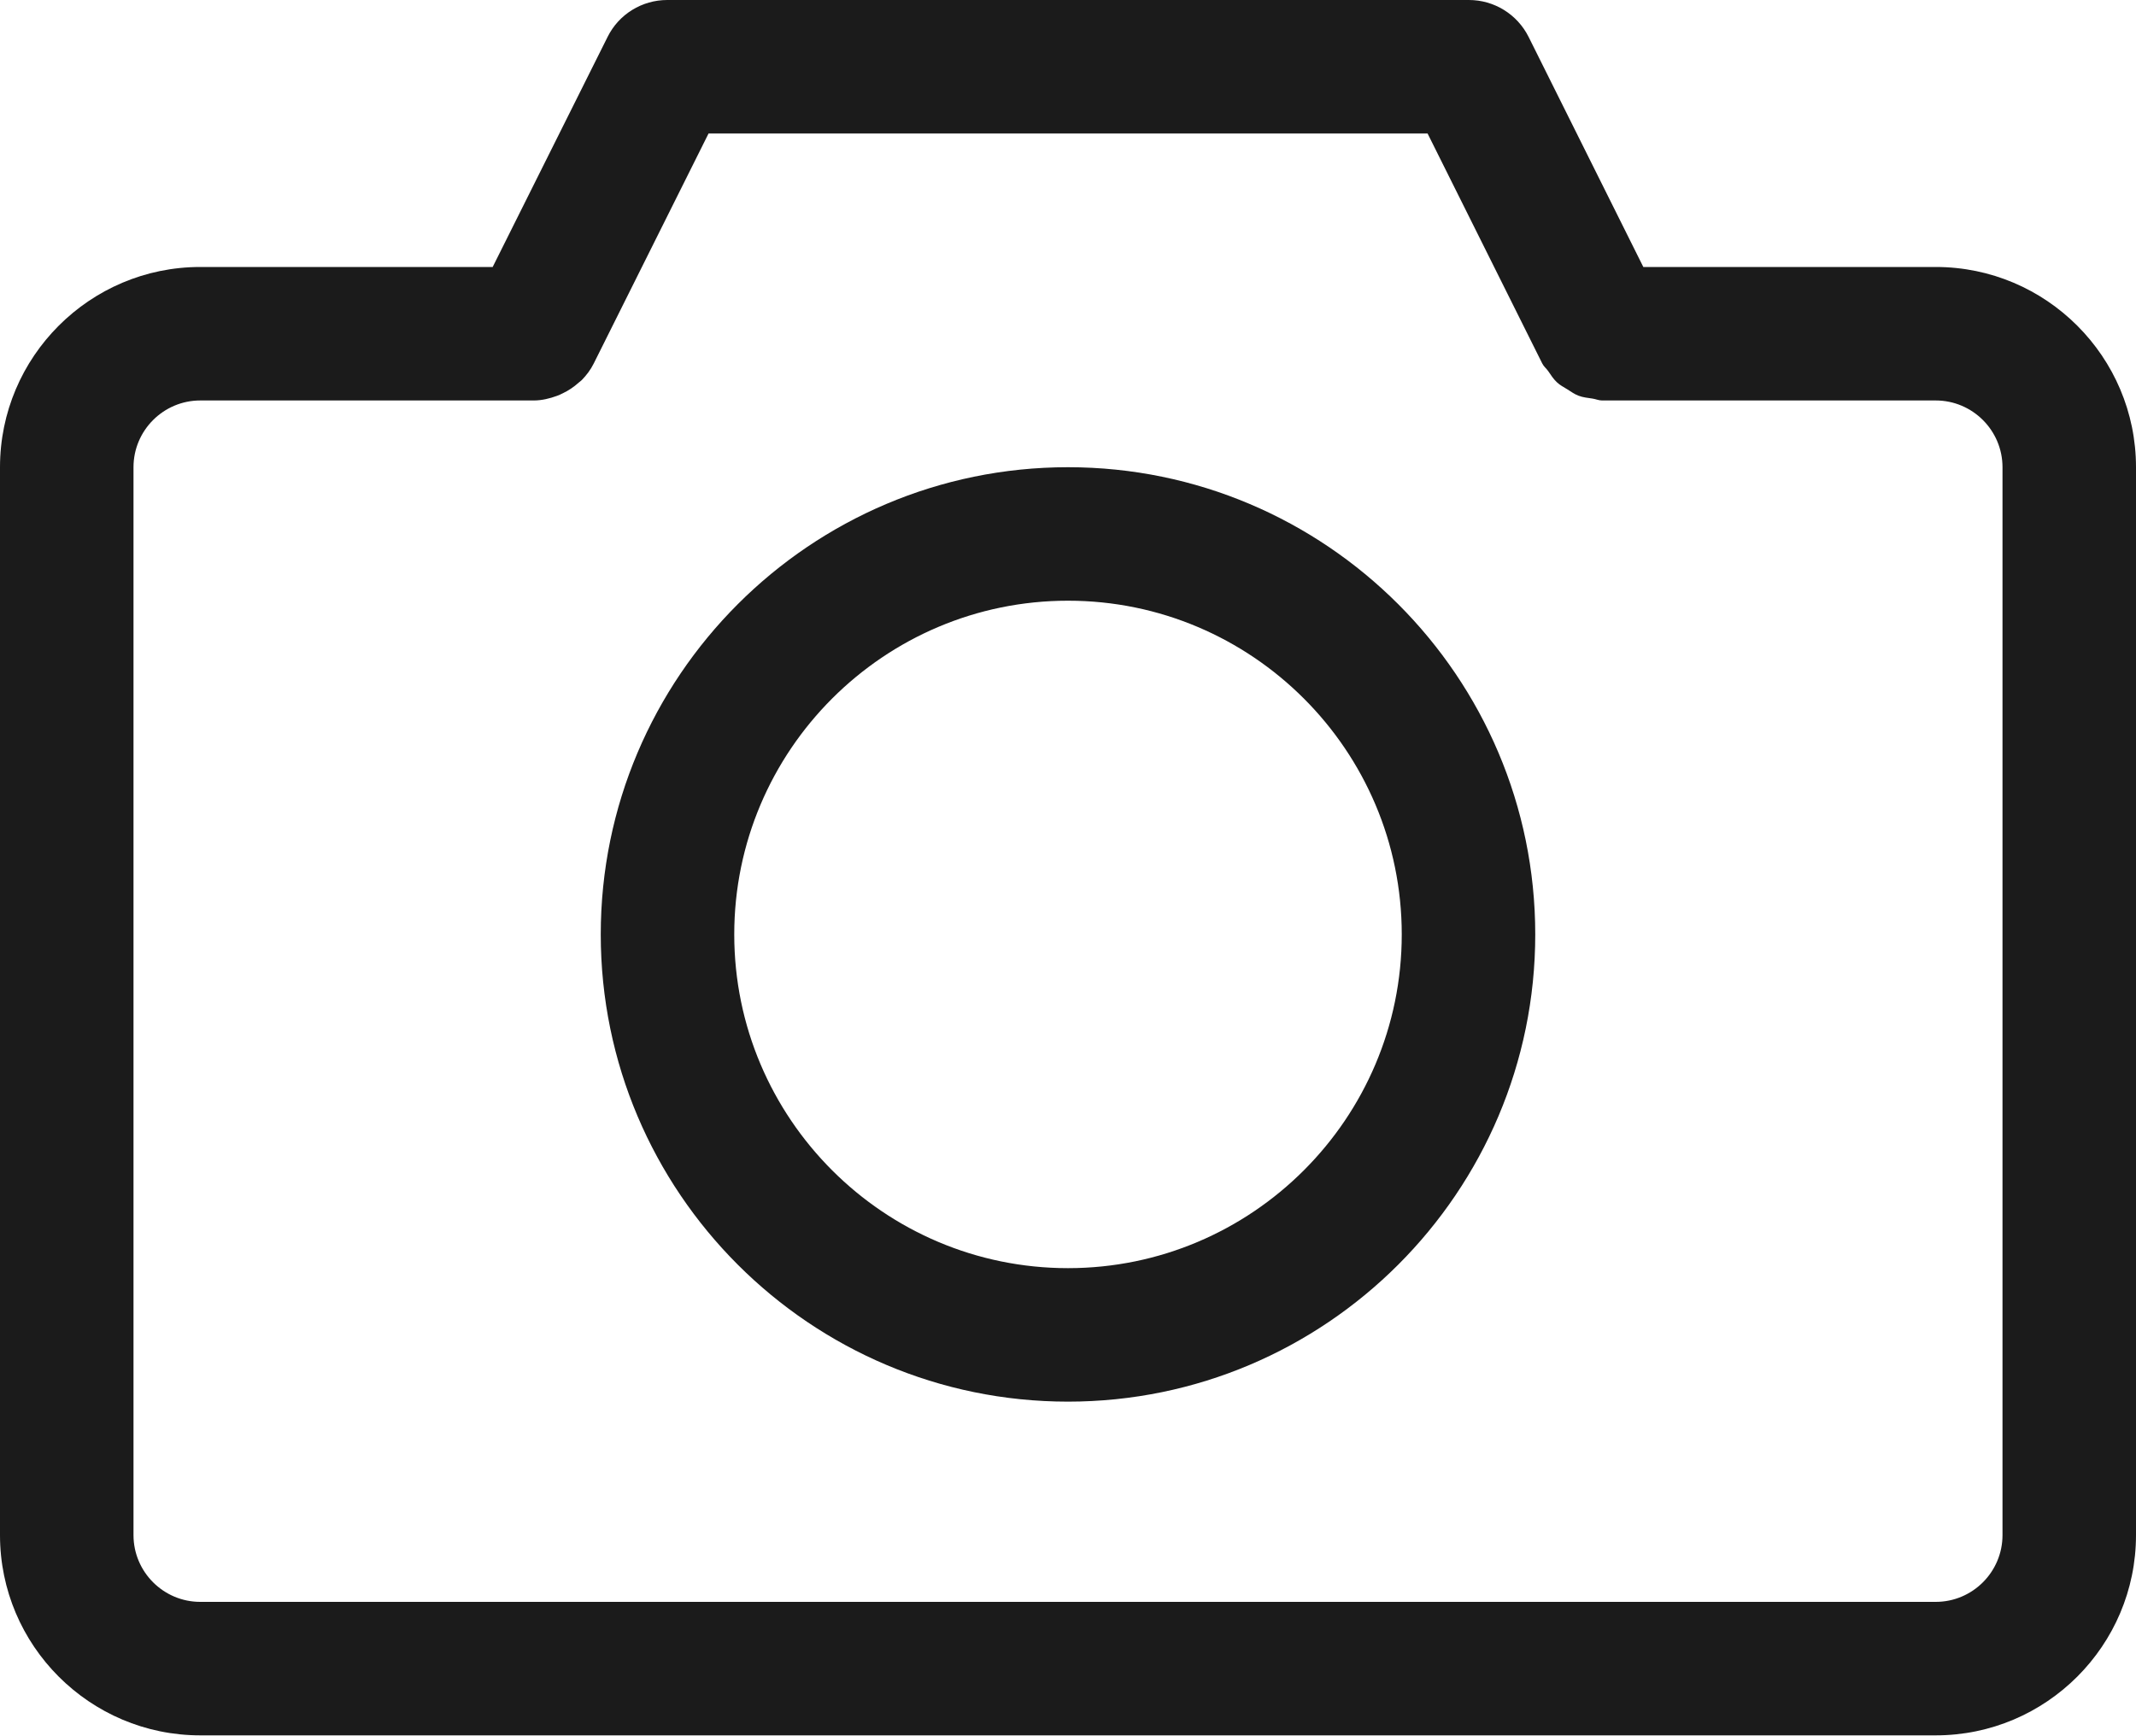
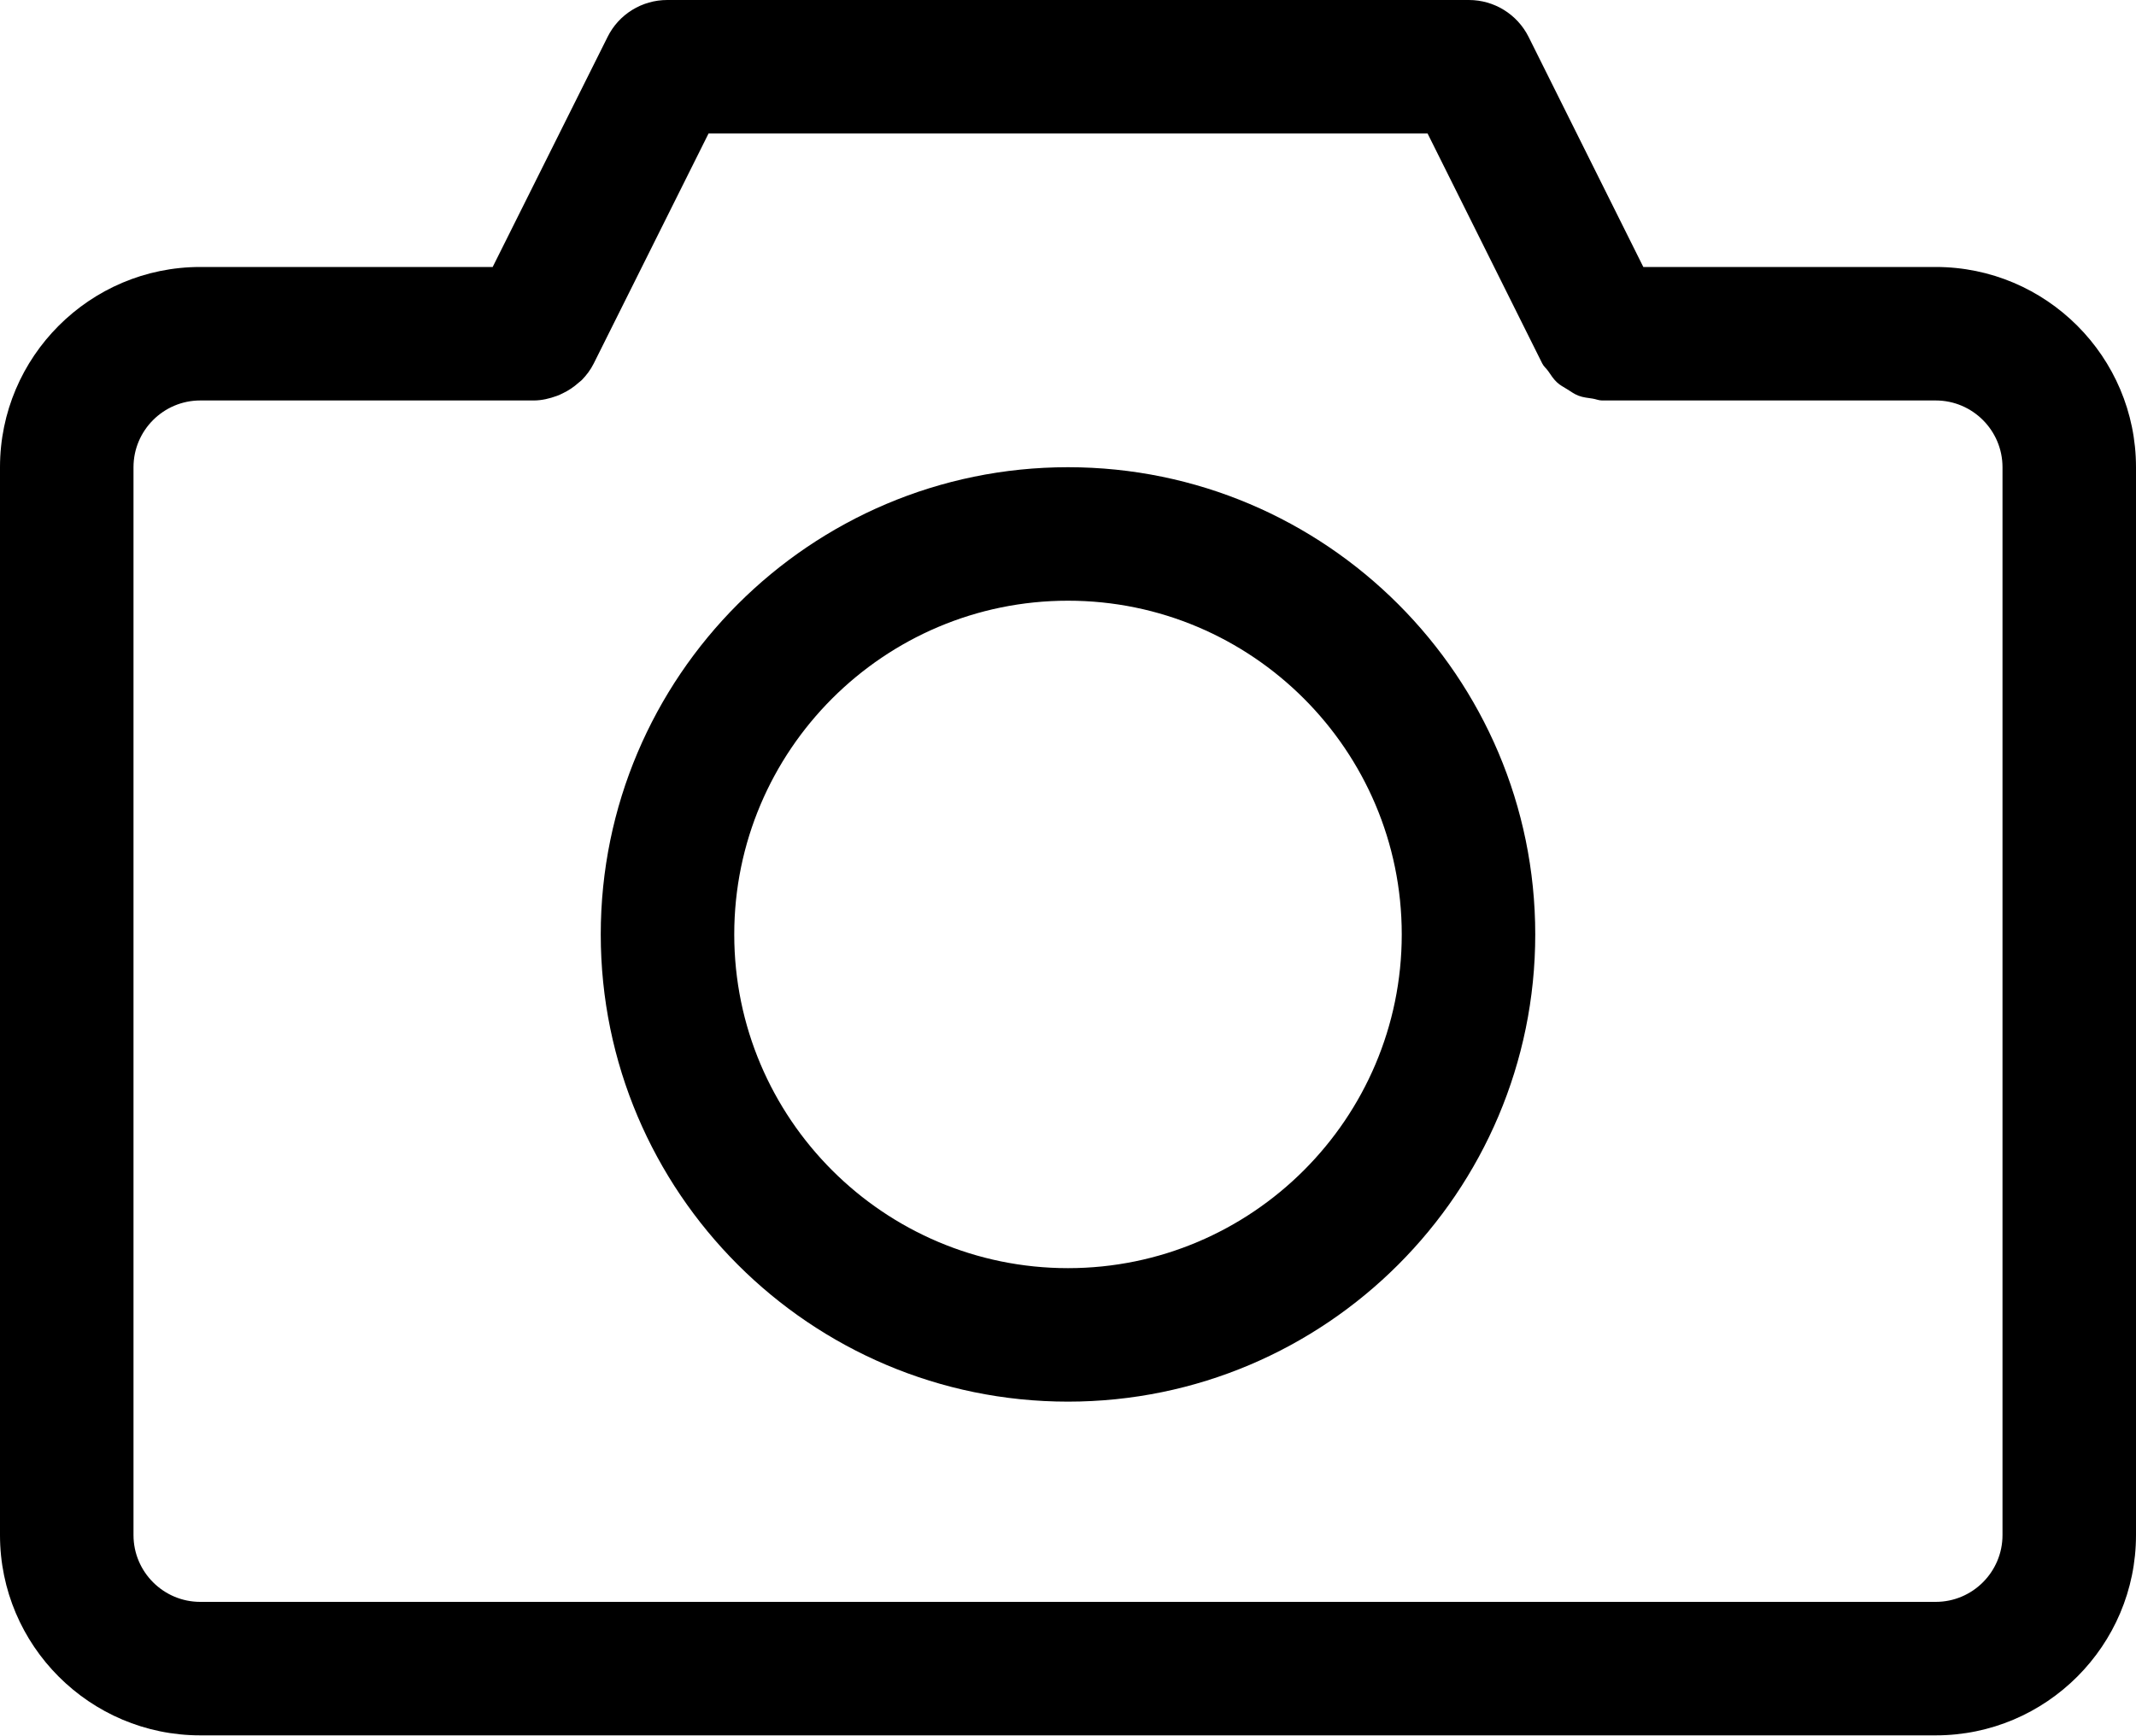
<svg xmlns="http://www.w3.org/2000/svg" preserveAspectRatio="xMidYMid" width="32" height="26" viewBox="0 0 32 26">
-   <defs>
-     <style>
-       .cls-1 {
-         fill: #1b1b1b;
-         fill-rule: evenodd;
-       }
-     </style>
-   </defs>
-   <path d="M29.000,26.000 L3.000,26.000 C1.346,26.000 -0.000,24.654 -0.000,23.000 L-0.000,7.000 C-0.000,5.346 1.346,4.000 3.000,4.000 L7.381,4.000 L9.102,0.554 C9.270,0.214 9.617,0.000 9.996,0.000 L22.006,0.000 C22.385,0.000 22.731,0.214 22.901,0.554 L24.619,4.000 L29.000,4.000 C30.654,4.000 32.000,5.346 32.000,7.000 L32.000,23.000 C32.000,24.654 30.654,26.000 29.000,26.000 ZM30.000,7.000 C30.000,6.449 29.551,6.000 29.000,6.000 L24.000,6.000 C23.950,6.000 23.907,5.979 23.859,5.972 C23.788,5.961 23.717,5.955 23.649,5.929 C23.588,5.906 23.537,5.869 23.482,5.834 C23.428,5.801 23.373,5.773 23.326,5.729 C23.273,5.680 23.235,5.620 23.194,5.560 C23.166,5.520 23.127,5.491 23.105,5.446 L21.387,2.000 L10.615,2.000 L8.895,5.446 C8.848,5.541 8.785,5.623 8.715,5.695 C8.701,5.710 8.684,5.719 8.669,5.733 C8.597,5.798 8.518,5.851 8.432,5.892 C8.403,5.907 8.375,5.919 8.344,5.931 C8.234,5.971 8.120,5.999 8.002,6.000 C8.001,6.000 8.001,6.000 8.000,6.000 L3.000,6.000 C2.449,6.000 2.000,6.449 2.000,7.000 L2.000,23.000 C2.000,23.551 2.449,24.000 3.000,24.000 L29.000,24.000 C29.551,24.000 30.000,23.551 30.000,23.000 L30.000,7.000 ZM16.000,21.000 C12.140,21.000 9.000,17.860 9.000,14.000 C9.000,10.140 12.140,7.000 16.000,7.000 C19.860,7.000 23.000,10.140 23.000,14.000 C23.000,17.860 19.860,21.000 16.000,21.000 ZM16.000,9.000 C13.243,9.000 11.000,11.243 11.000,14.000 C11.000,16.757 13.243,19.000 16.000,19.000 C18.757,19.000 21.000,16.757 21.000,14.000 C21.000,11.243 18.757,9.000 16.000,9.000 Z" class="cls-1" />
+   <path d="M29.000,26.000 L3.000,26.000 C1.346,26.000 -0.000,24.654 -0.000,23.000 L-0.000,7.000 C-0.000,5.346 1.346,4.000 3.000,4.000 L7.381,4.000 L9.102,0.554 C9.270,0.214 9.617,0.000 9.996,0.000 L22.006,0.000 C22.385,0.000 22.731,0.214 22.901,0.554 L24.619,4.000 L29.000,4.000 C30.654,4.000 32.000,5.346 32.000,7.000 L32.000,23.000 C32.000,24.654 30.654,26.000 29.000,26.000 ZM30.000,7.000 C30.000,6.449 29.551,6.000 29.000,6.000 L24.000,6.000 C23.950,6.000 23.907,5.979 23.859,5.972 C23.788,5.961 23.717,5.955 23.649,5.929 C23.588,5.906 23.537,5.869 23.482,5.834 C23.428,5.801 23.373,5.773 23.326,5.729 C23.273,5.680 23.235,5.620 23.194,5.560 C23.166,5.520 23.127,5.491 23.105,5.446 L21.387,2.000 L10.615,2.000 L8.895,5.446 C8.848,5.541 8.785,5.623 8.715,5.695 C8.701,5.710 8.684,5.719 8.669,5.733 C8.597,5.798 8.518,5.851 8.432,5.892 C8.403,5.907 8.375,5.919 8.344,5.931 C8.234,5.971 8.120,5.999 8.002,6.000 C8.001,6.000 8.001,6.000 8.000,6.000 L3.000,6.000 C2.449,6.000 2.000,6.449 2.000,7.000 L2.000,23.000 C2.000,23.551 2.449,24.000 3.000,24.000 L29.000,24.000 C29.551,24.000 30.000,23.551 30.000,23.000 L30.000,7.000 ZM16.000,21.000 C12.140,21.000 9.000,17.860 9.000,14.000 C9.000,10.140 12.140,7.000 16.000,7.000 C19.860,7.000 23.000,10.140 23.000,14.000 C23.000,17.860 19.860,21.000 16.000,21.000 ZM16.000,9.000 C13.243,9.000 11.000,11.243 11.000,14.000 C11.000,16.757 13.243,19.000 16.000,19.000 C18.757,19.000 21.000,16.757 21.000,14.000 C21.000,11.243 18.757,9.000 16.000,9.000 Z" />
</svg>
